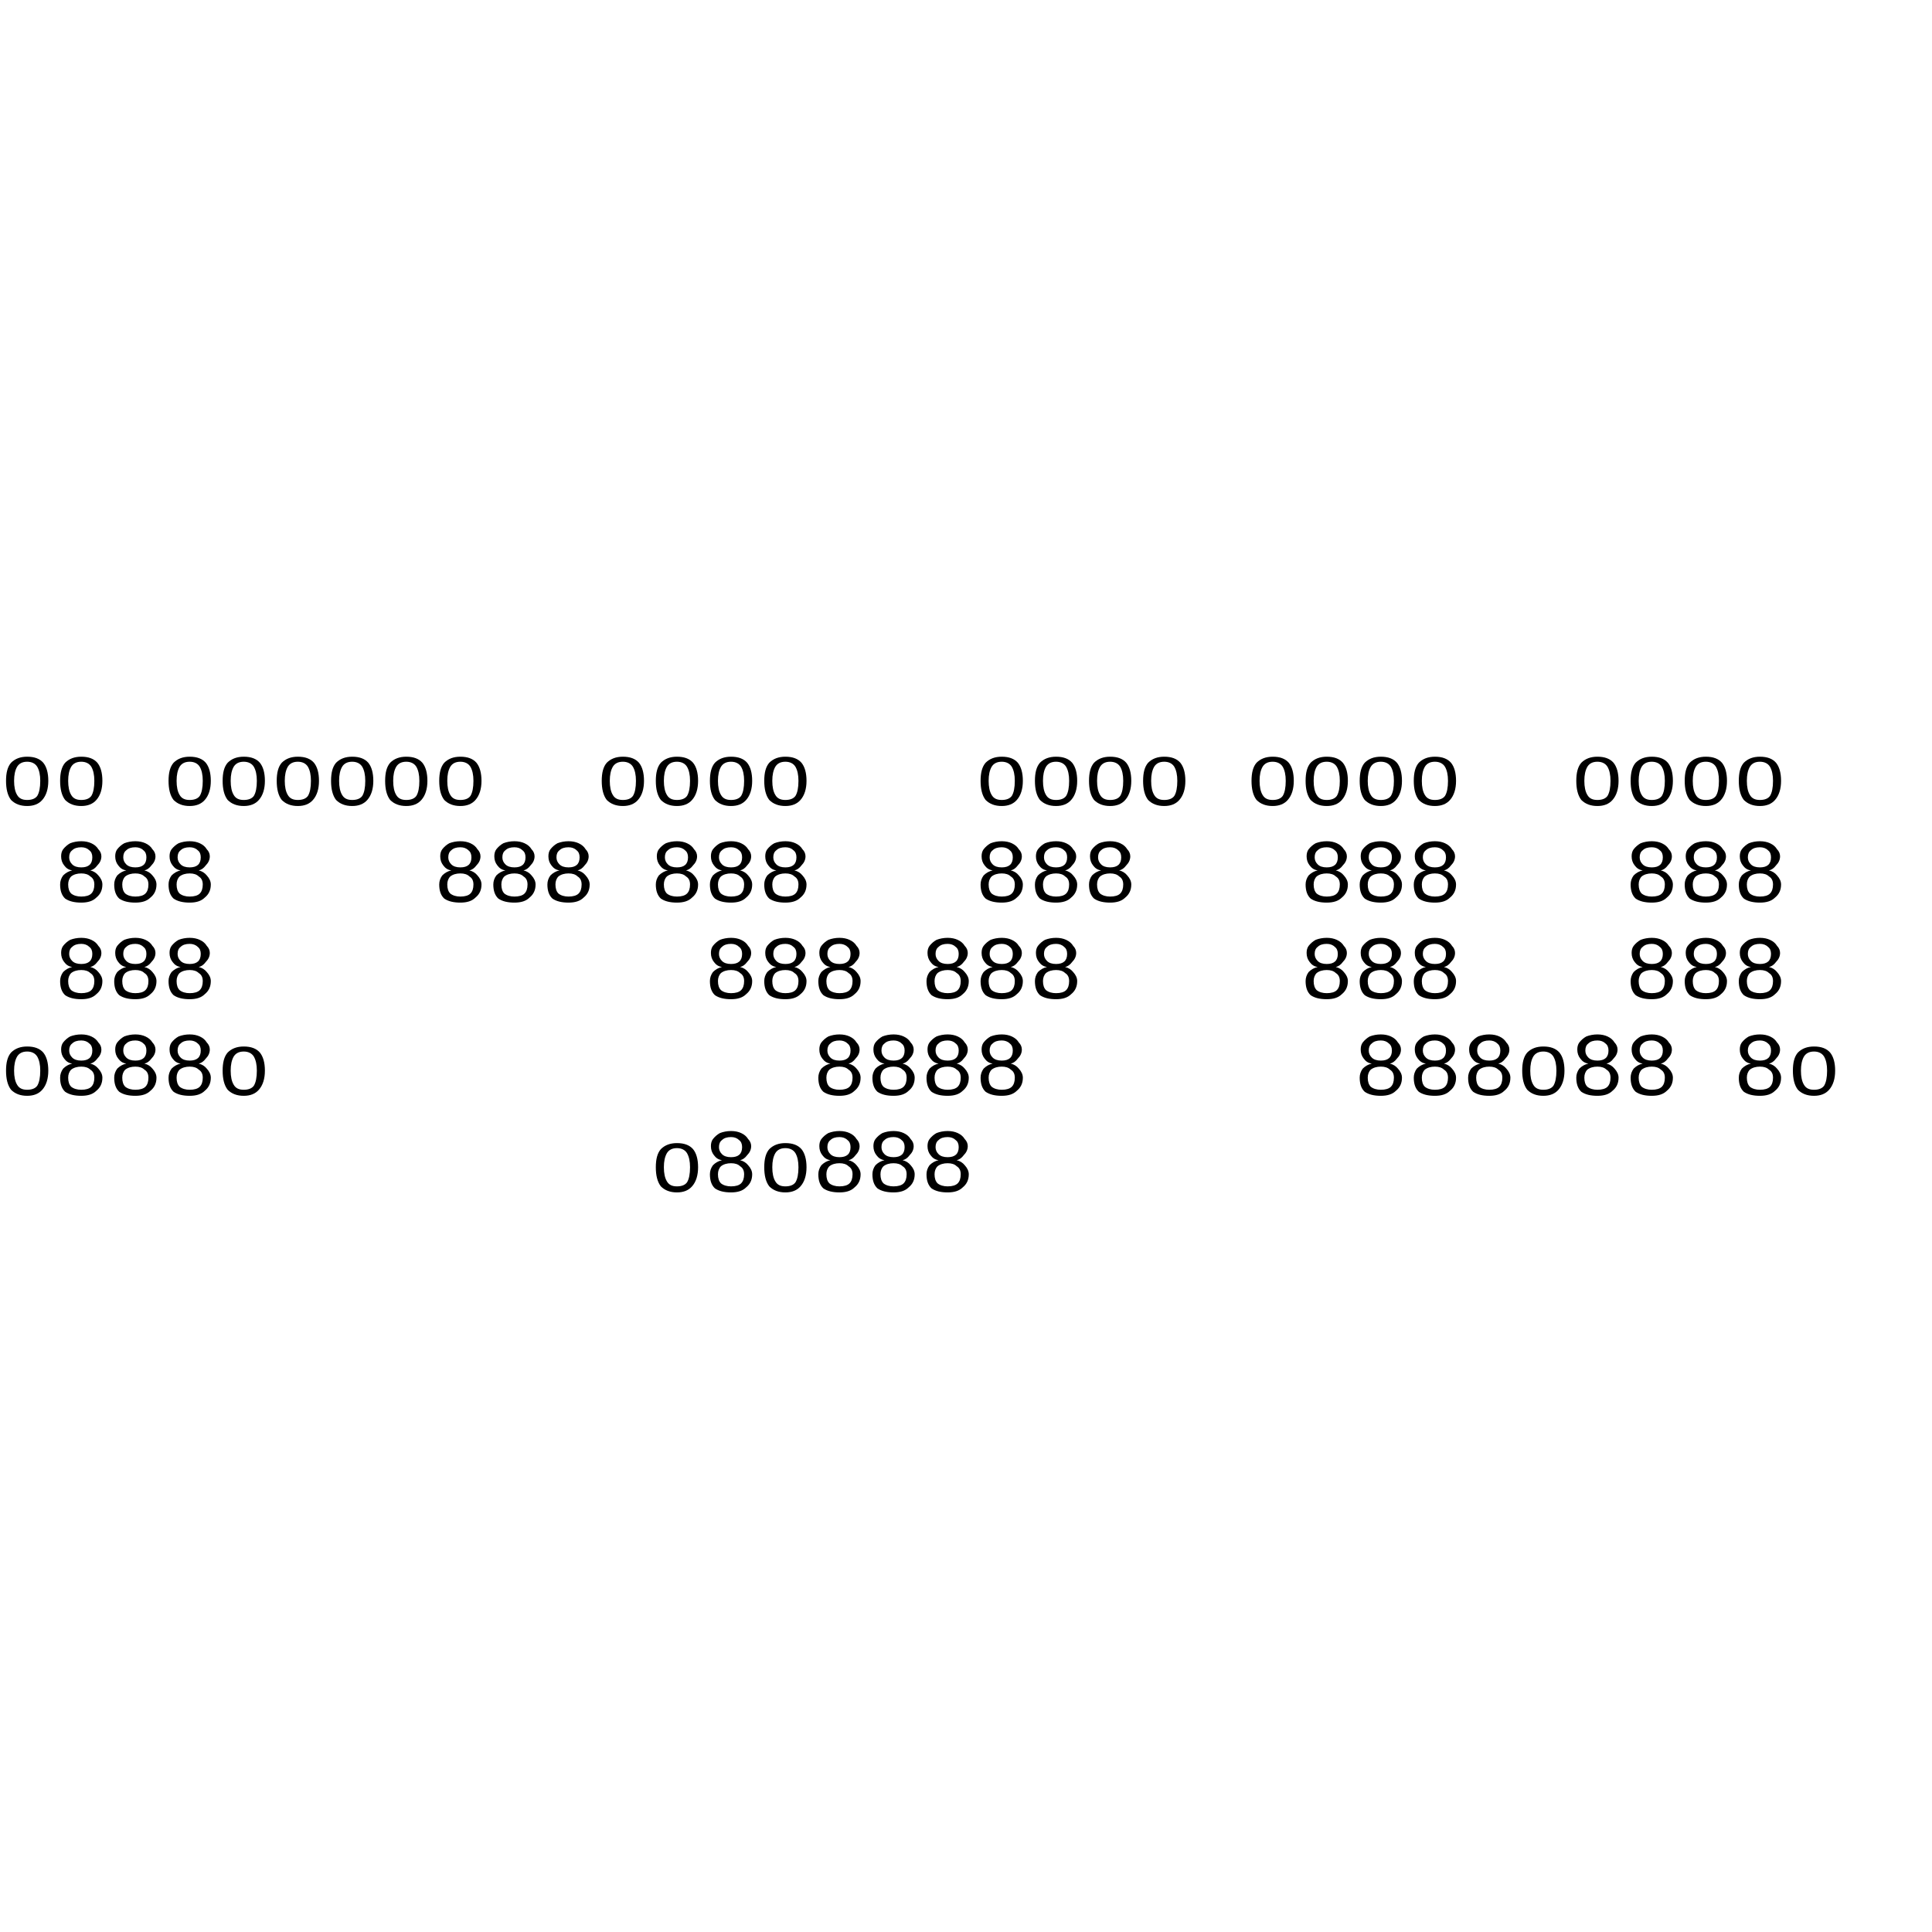
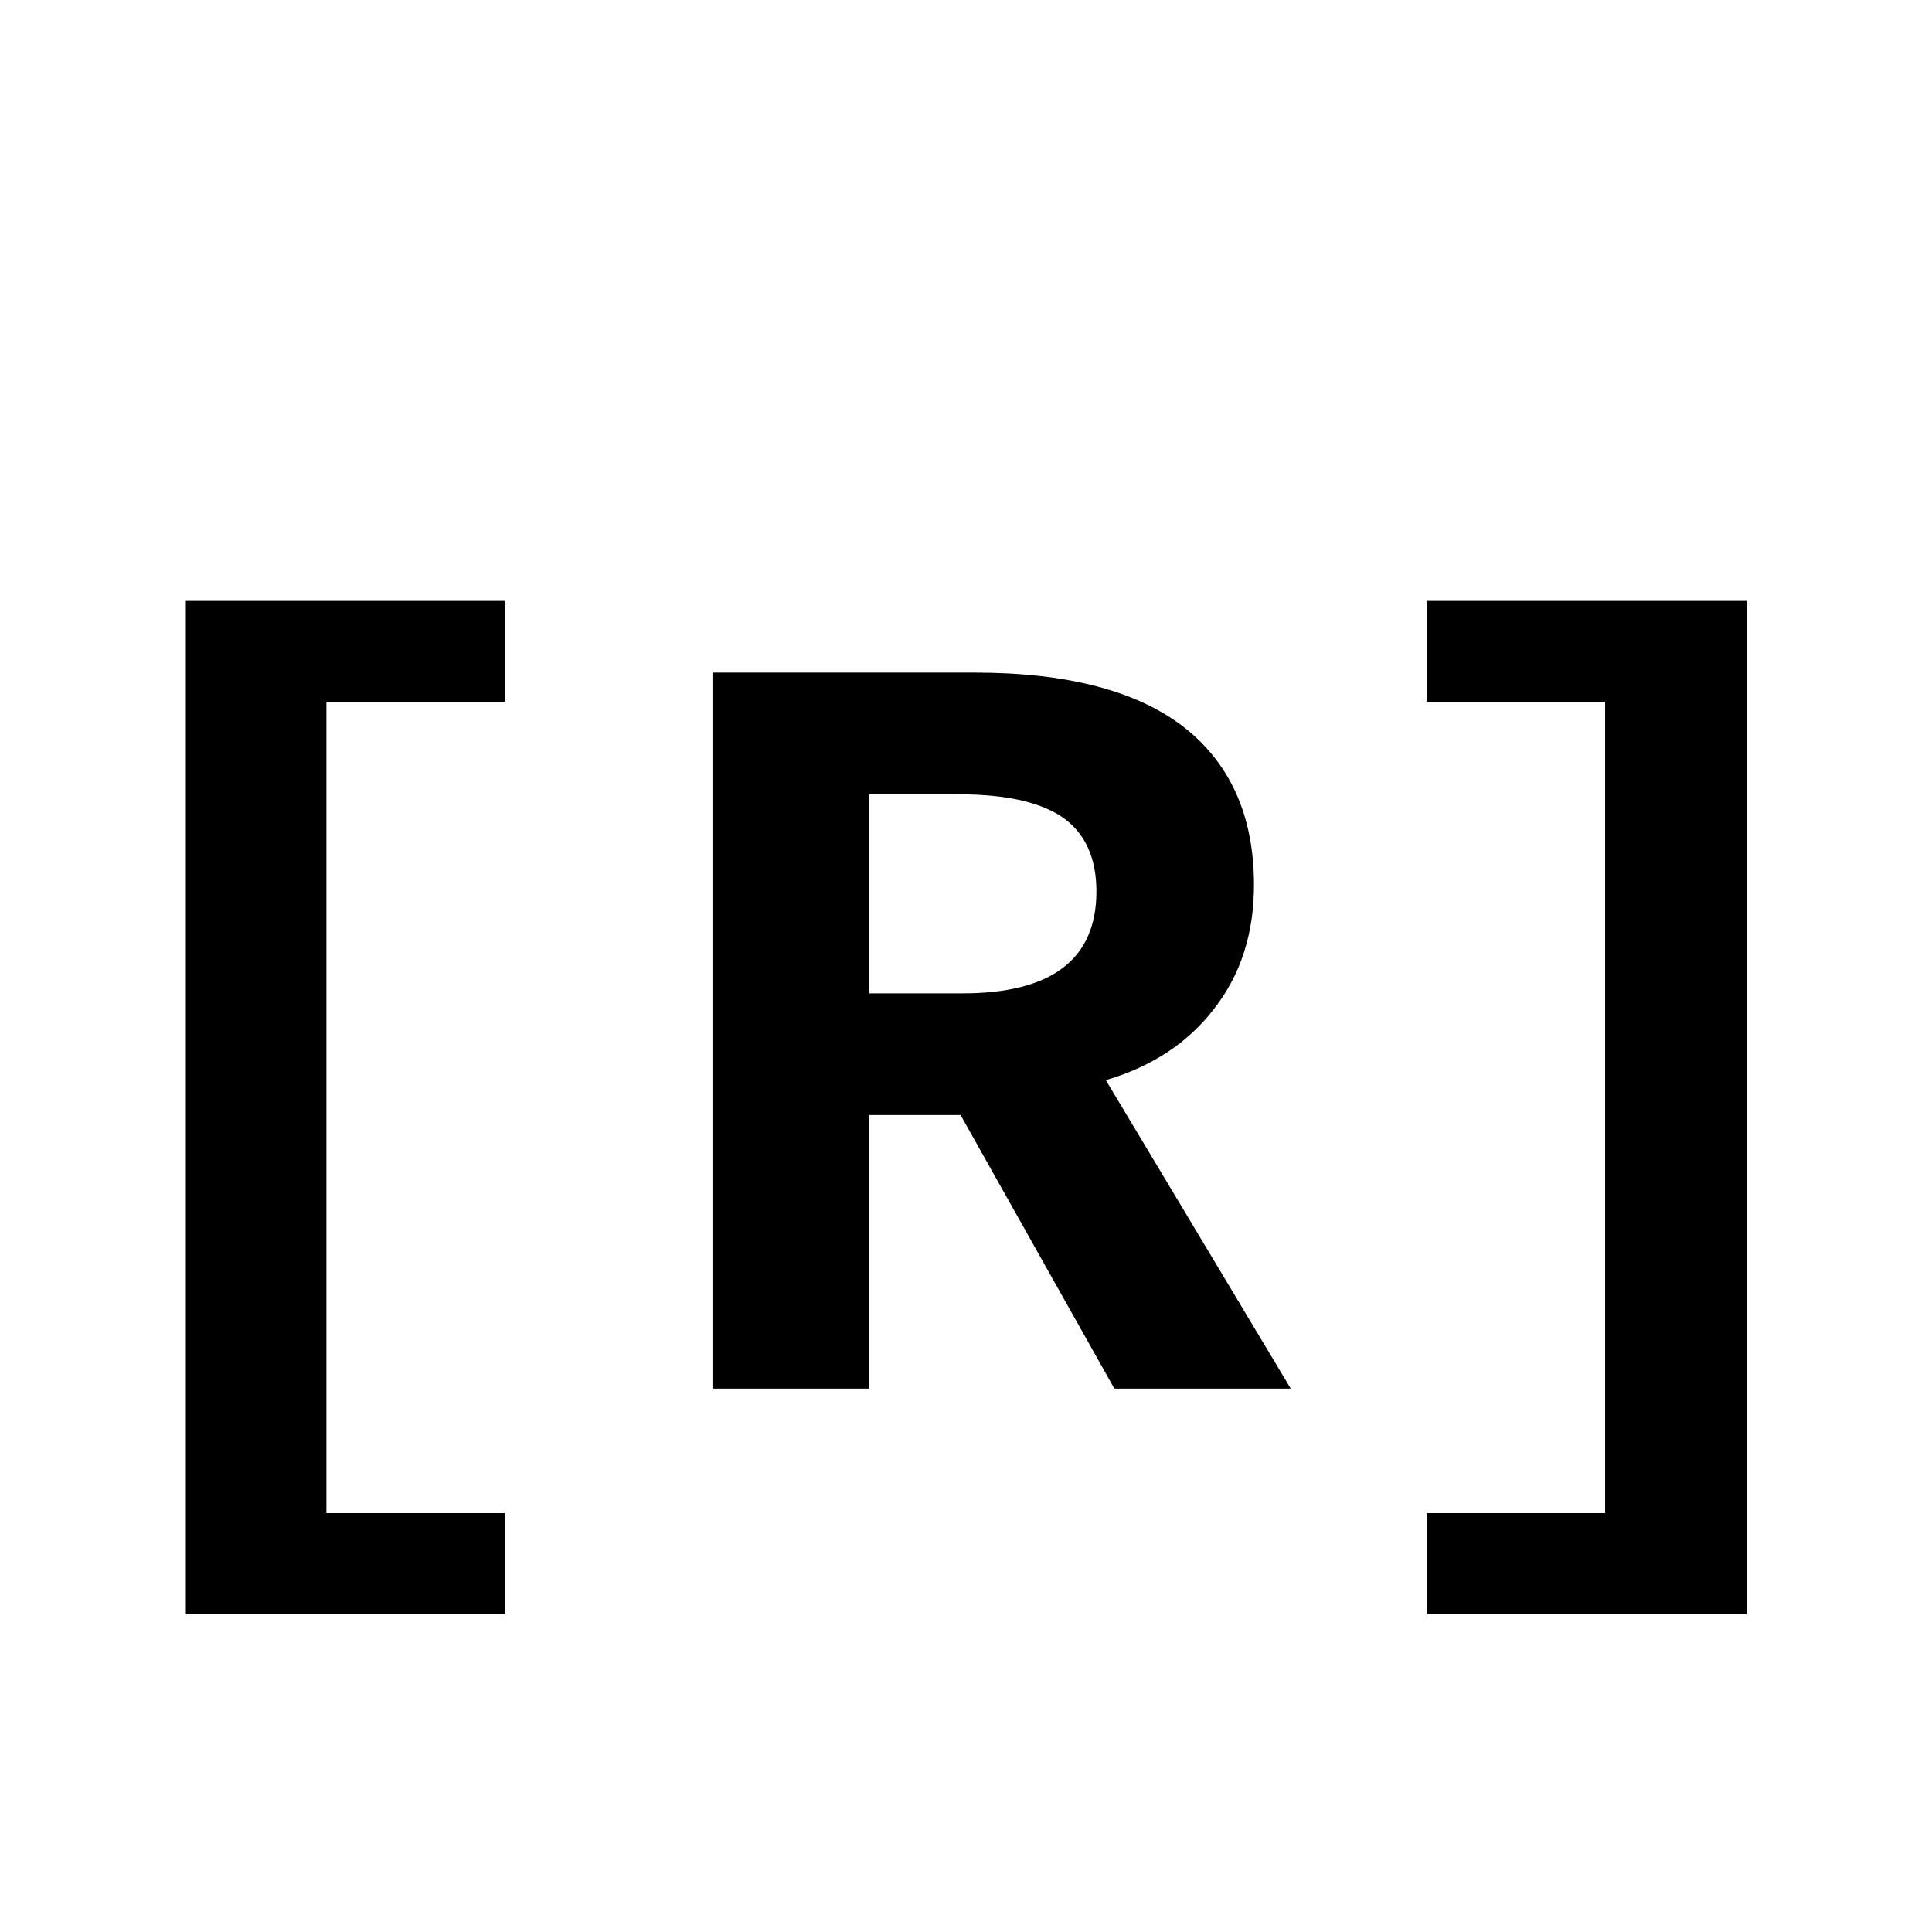
- <svg xmlns="http://www.w3.org/2000/svg" viewBox="0 0 30 30">
+ <svg xmlns="http://www.w3.org/2000/svg" viewBox="0 0 32 32">
  <style>
-     .bg{fill:#fff}
-     .t{fill:#000}
-     @media(prefers-color-scheme:dark){.bg{fill:#111}.t{fill:#f0f0f0}}
+     .bg { fill: #fff }
+     .t  { fill: #000 }
+     @media (prefers-color-scheme: dark) {
+       .bg { fill: #111 }
+       .t  { fill: #f0f0f0 }
+     }
  </style>
-   <rect class="bg" width="30" height="30" />
-   <text class="t" xml:space="preserve" x="0" y="12.5" font-family="'Courier New',Courier,monospace" font-size="1.4">oo oooooo  oooo   oooo oooo  oooo</text>
-   <text class="t" xml:space="preserve" x="0" y="14" font-family="'Courier New',Courier,monospace" font-size="1.4"> 888    888 888   888   888   888</text>
-   <text class="t" xml:space="preserve" x="0" y="15.5" font-family="'Courier New',Courier,monospace" font-size="1.4"> 888         888 888    888   888</text>
-   <text class="t" xml:space="preserve" x="0" y="17" font-family="'Courier New',Courier,monospace" font-size="1.4">o888o          8888      888o88 8o</text>
-   <text class="t" xml:space="preserve" x="0" y="18.5" font-family="'Courier New',Courier,monospace" font-size="1.4">            o8o888</text>
+   <rect class="bg" width="32" height="32" />
+   <text class="t" x="16" y="23" font-family="'Courier New',Courier,monospace" font-size="18" font-weight="bold" text-anchor="middle">[R]</text>
</svg>
